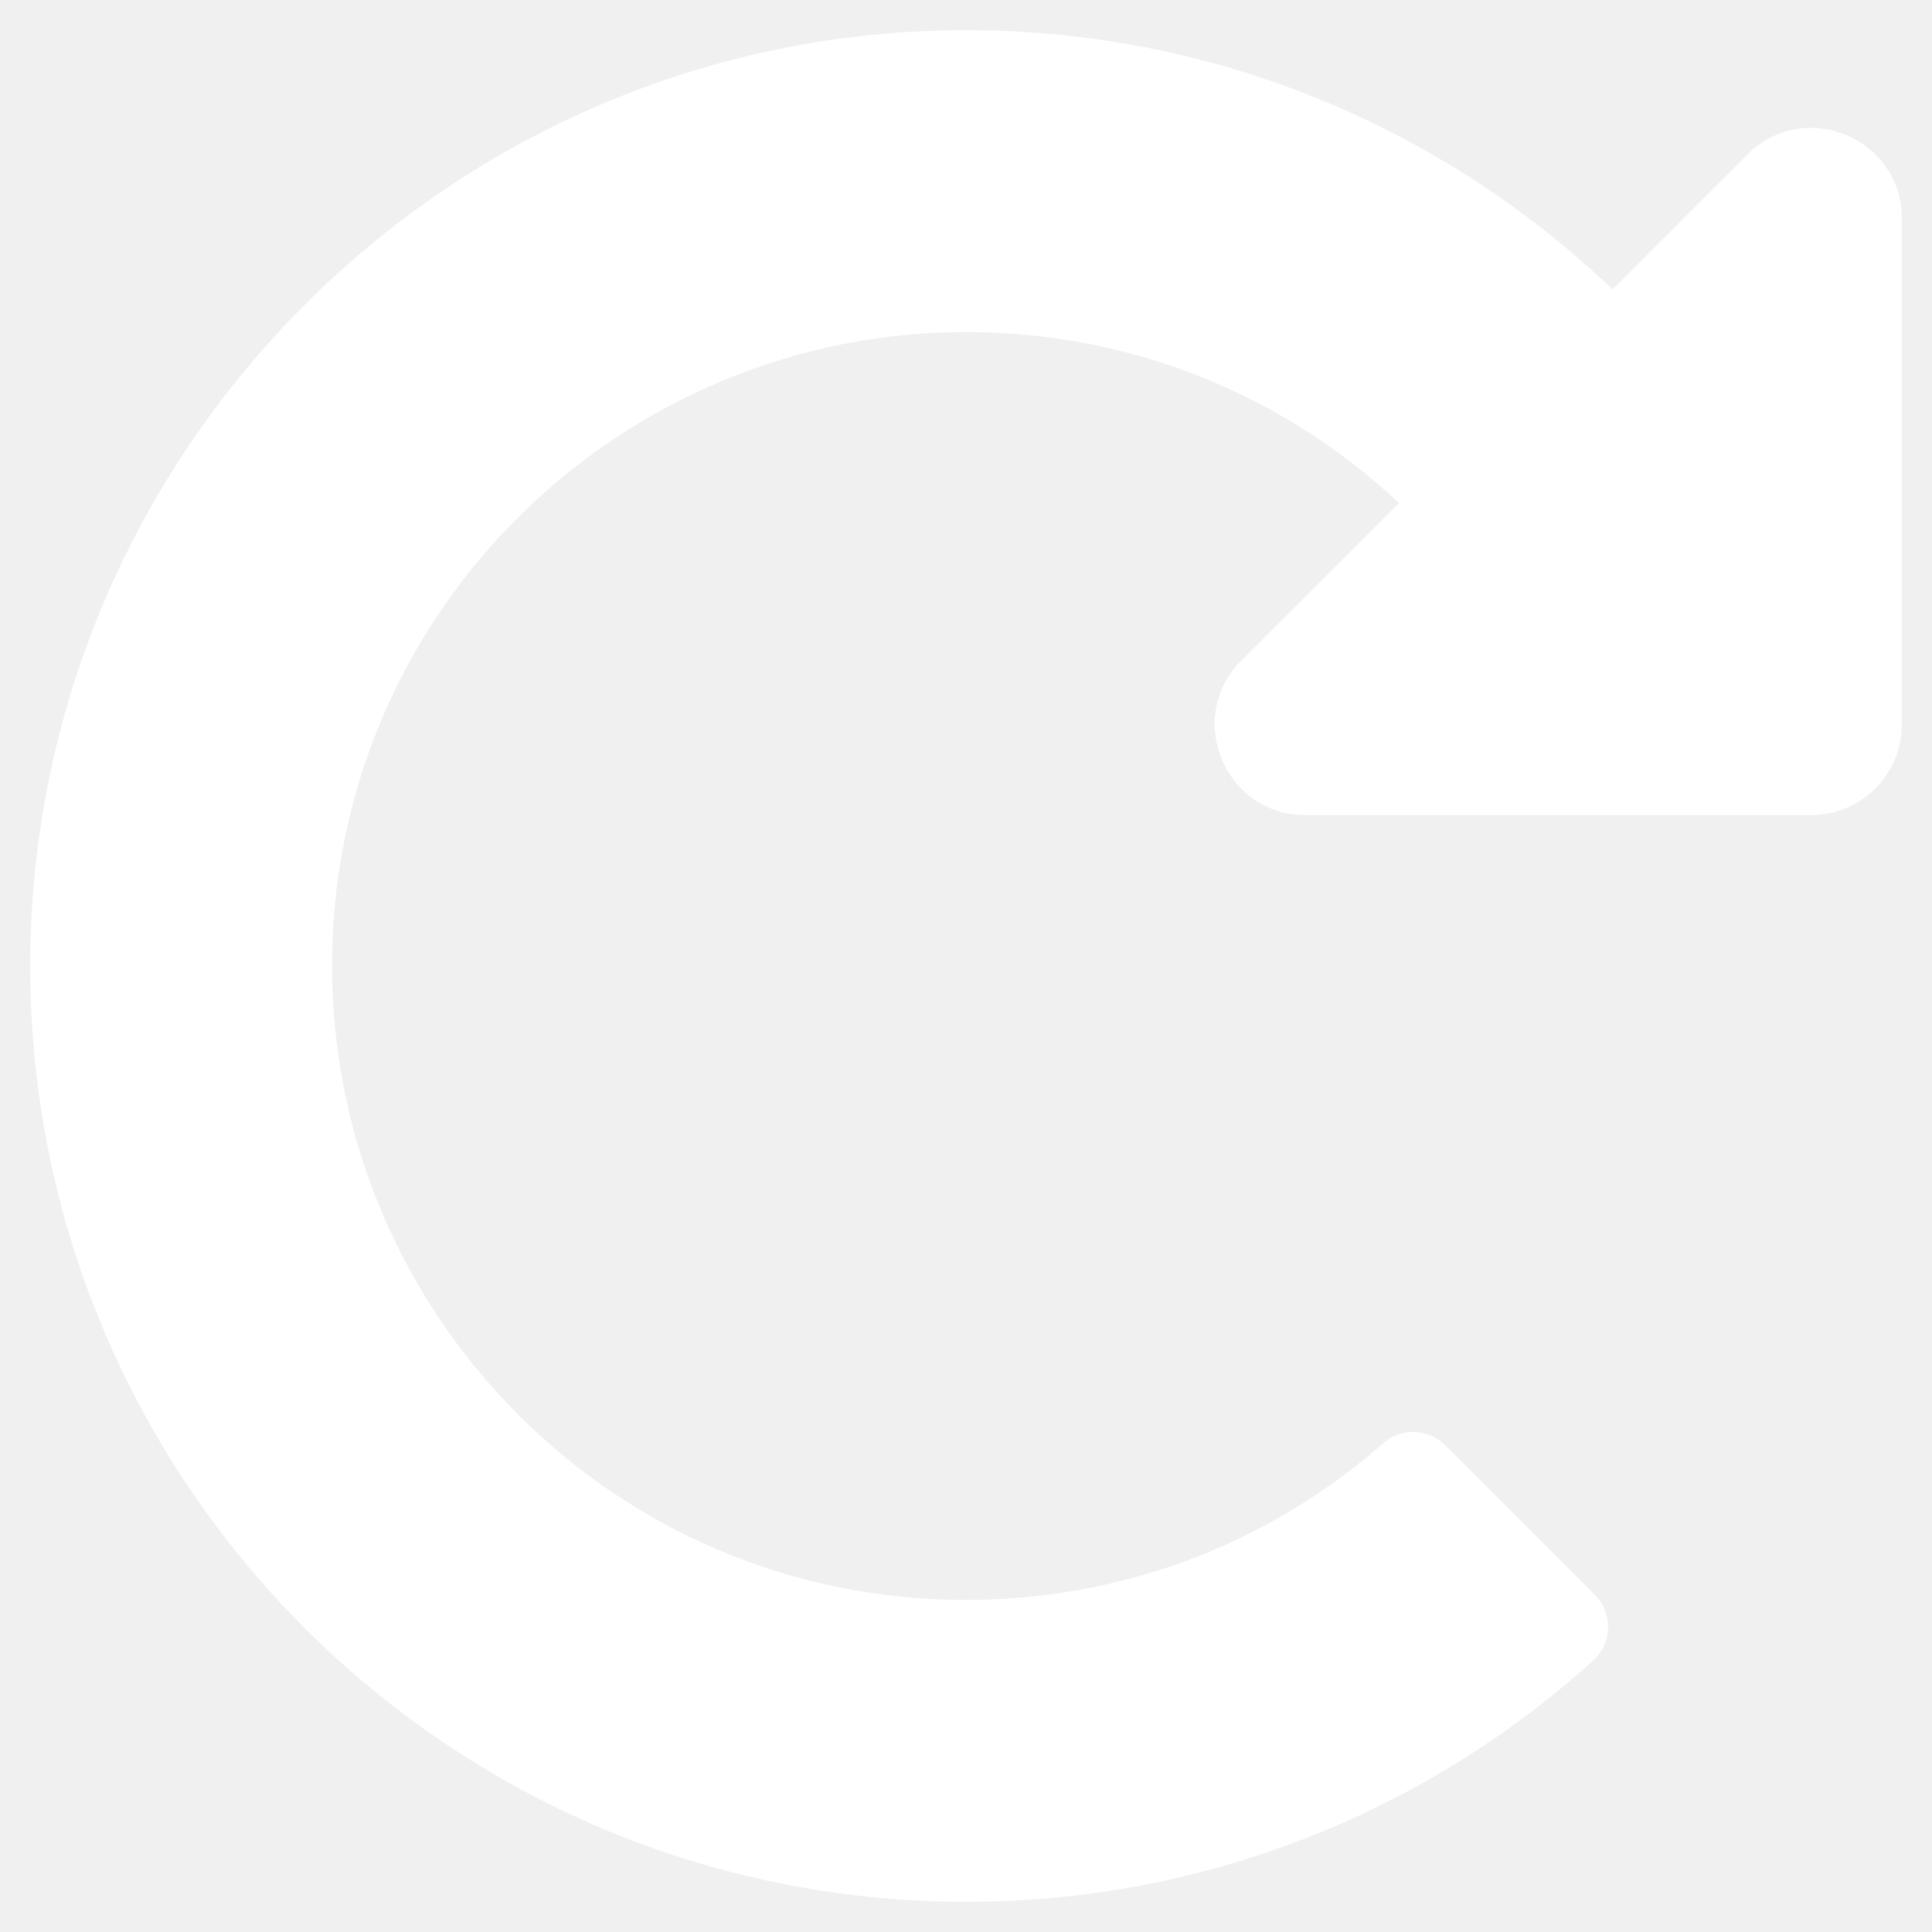
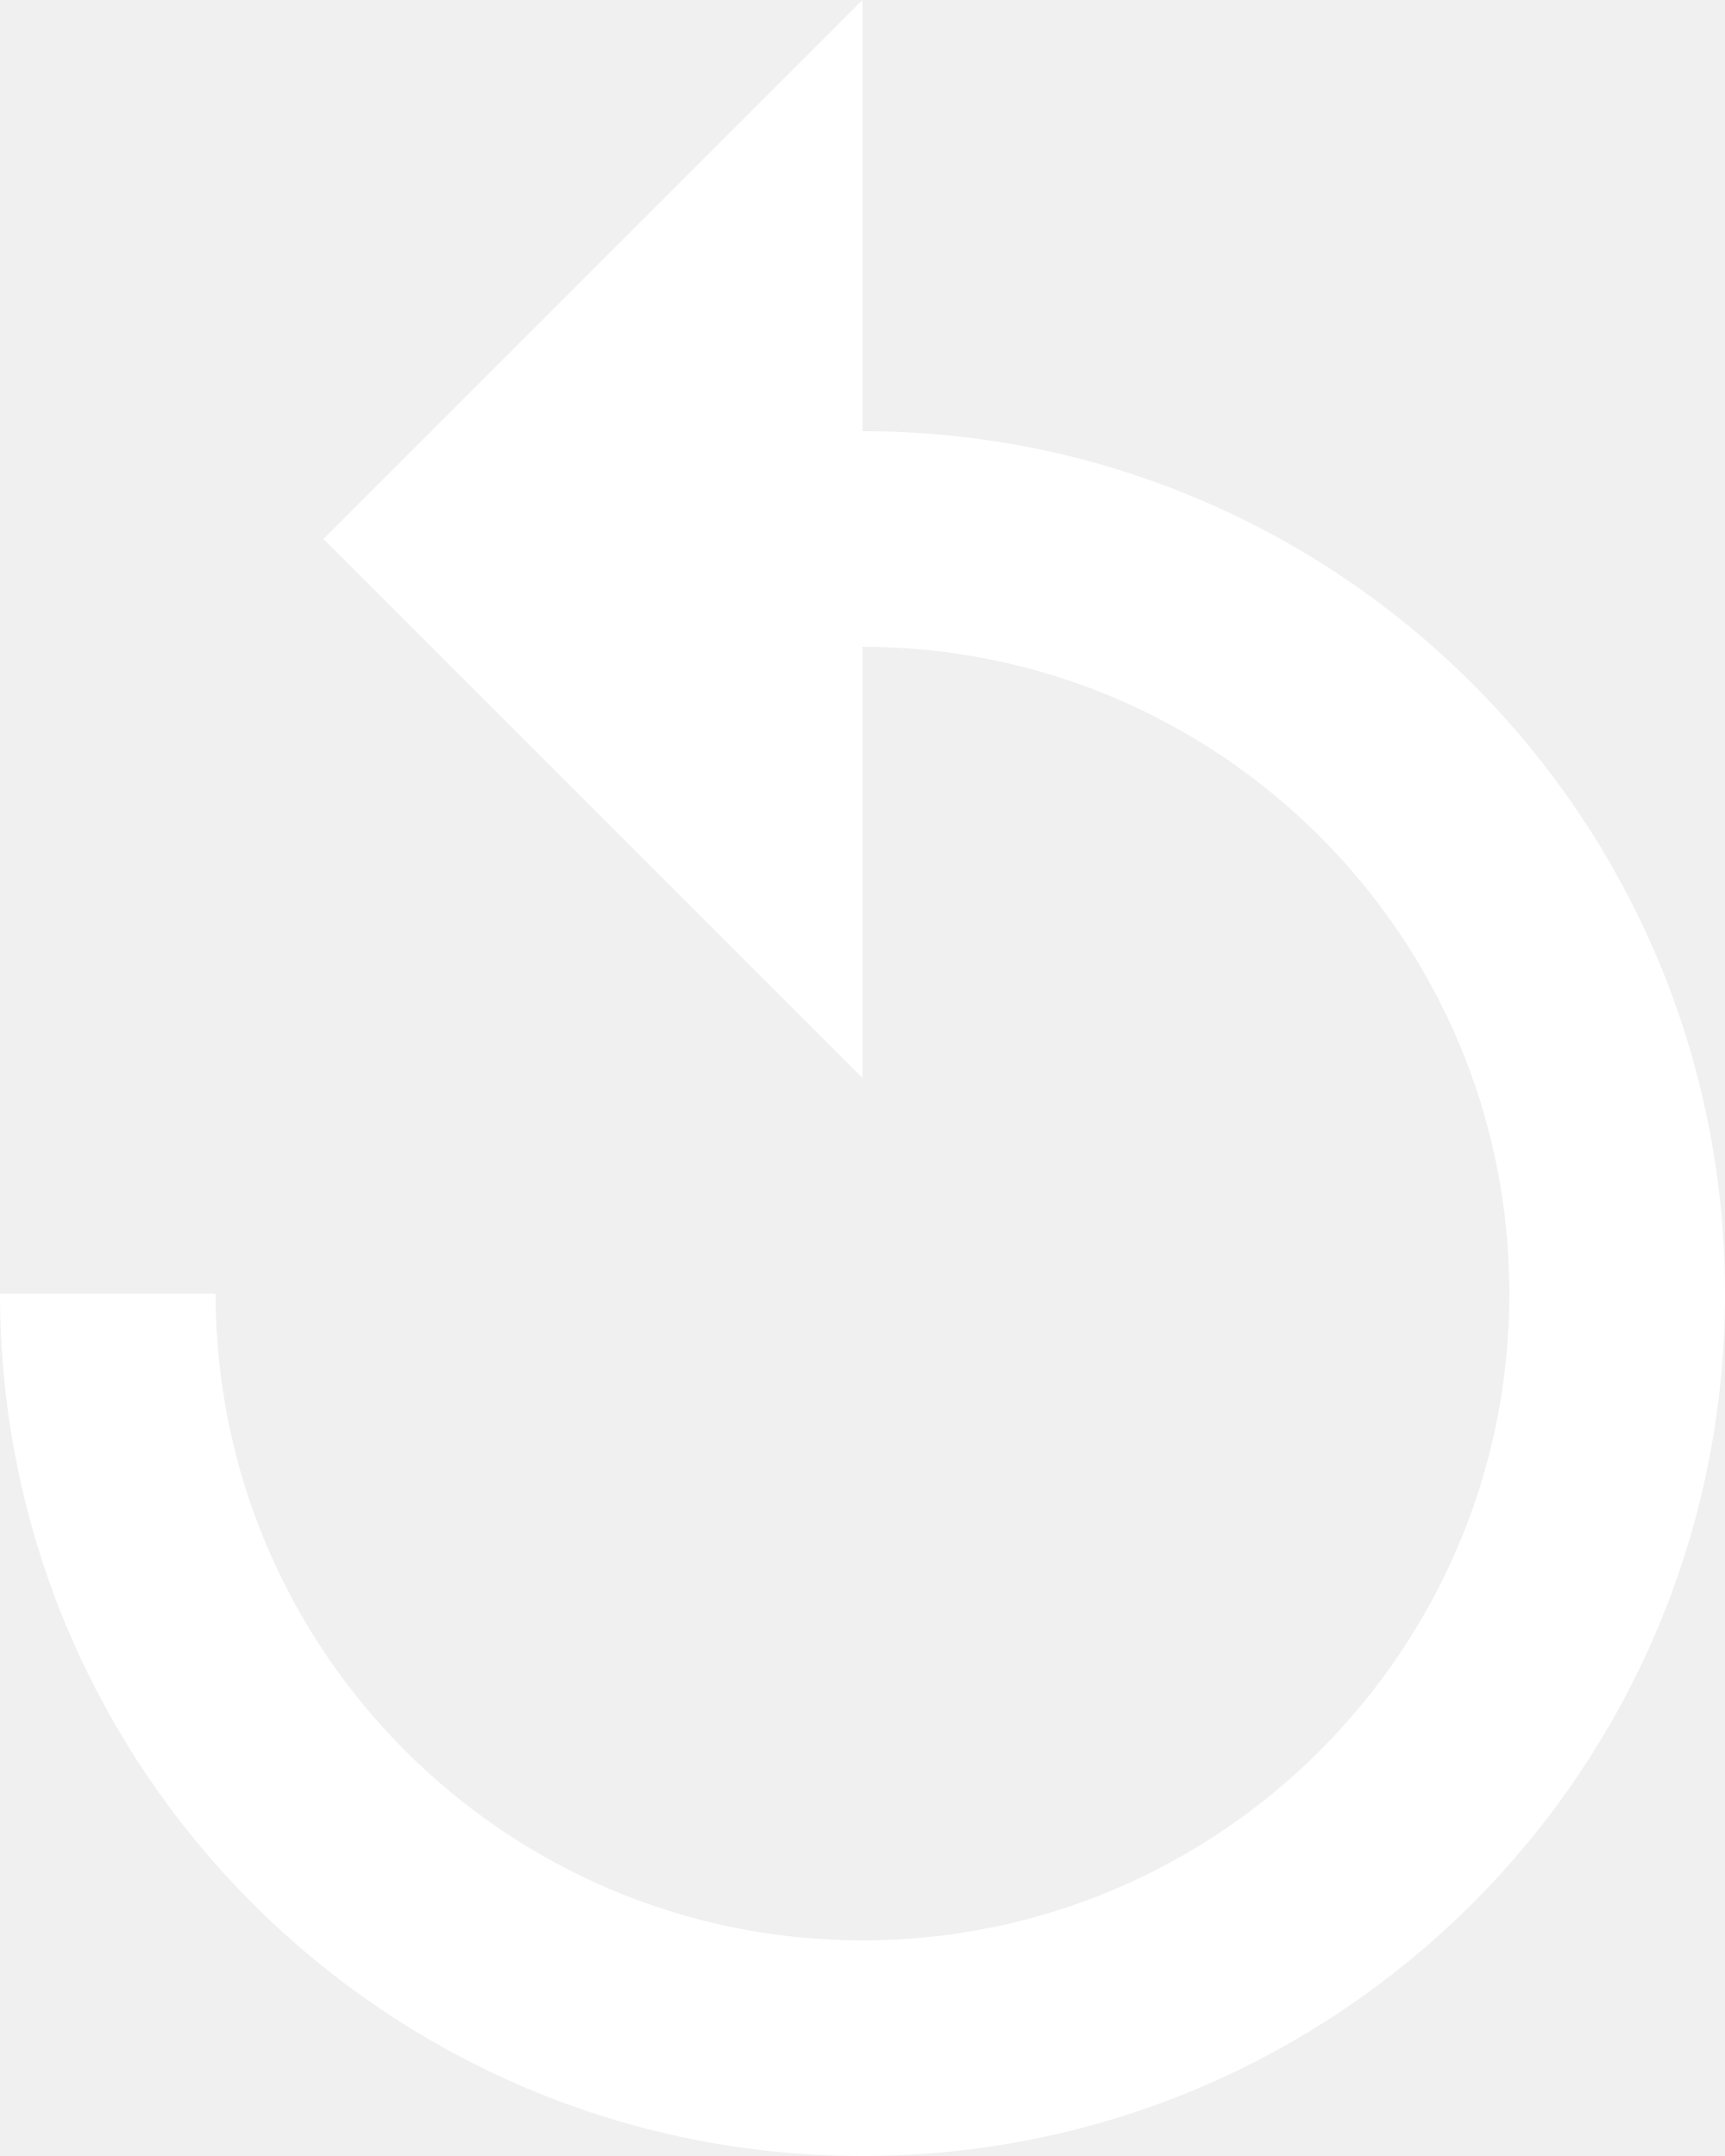
- <svg xmlns="http://www.w3.org/2000/svg" aria-hidden="true" focusable="false" data-prefix="fas" data-icon="redo-alt" class="svg-inline--fa fa-redo-alt fa-w-16" role="img" viewBox="0 0 512 512">
-   <path fill="#fff" d="M256.455 8c66.269.119 126.437 26.233 170.859 68.685l35.715-35.715C478.149 25.851 504 36.559 504 57.941V192c0 13.255-10.745 24-24 24H345.941c-21.382 0-32.09-25.851-16.971-40.971l41.75-41.75c-30.864-28.899-70.801-44.907-113.23-45.273-92.398-.798-170.283 73.977-169.484 169.442C88.764 348.009 162.184 424 256 424c41.127 0 79.997-14.678 110.629-41.556 4.743-4.161 11.906-3.908 16.368.553l39.662 39.662c4.872 4.872 4.631 12.815-.482 17.433C378.202 479.813 319.926 504 256 504 119.034 504 8.001 392.967 8 256.002 7.999 119.193 119.646 7.755 256.455 8z" />
+ <svg xmlns="http://www.w3.org/2000/svg" width="16" height="20" viewBox="0 0 16 20" fill="none">
+   <path d="M8 4V0L3 5L8 10V6C11.31 6 14 8.69 14 12C14 15.31 11.31 18 8 18C4.69 18 2 15.31 2 12H0C0 16.42 3.58 20 8 20C12.42 20 16 16.42 16 12C16 7.58 12.42 4 8 4Z" fill="white" />
</svg>
